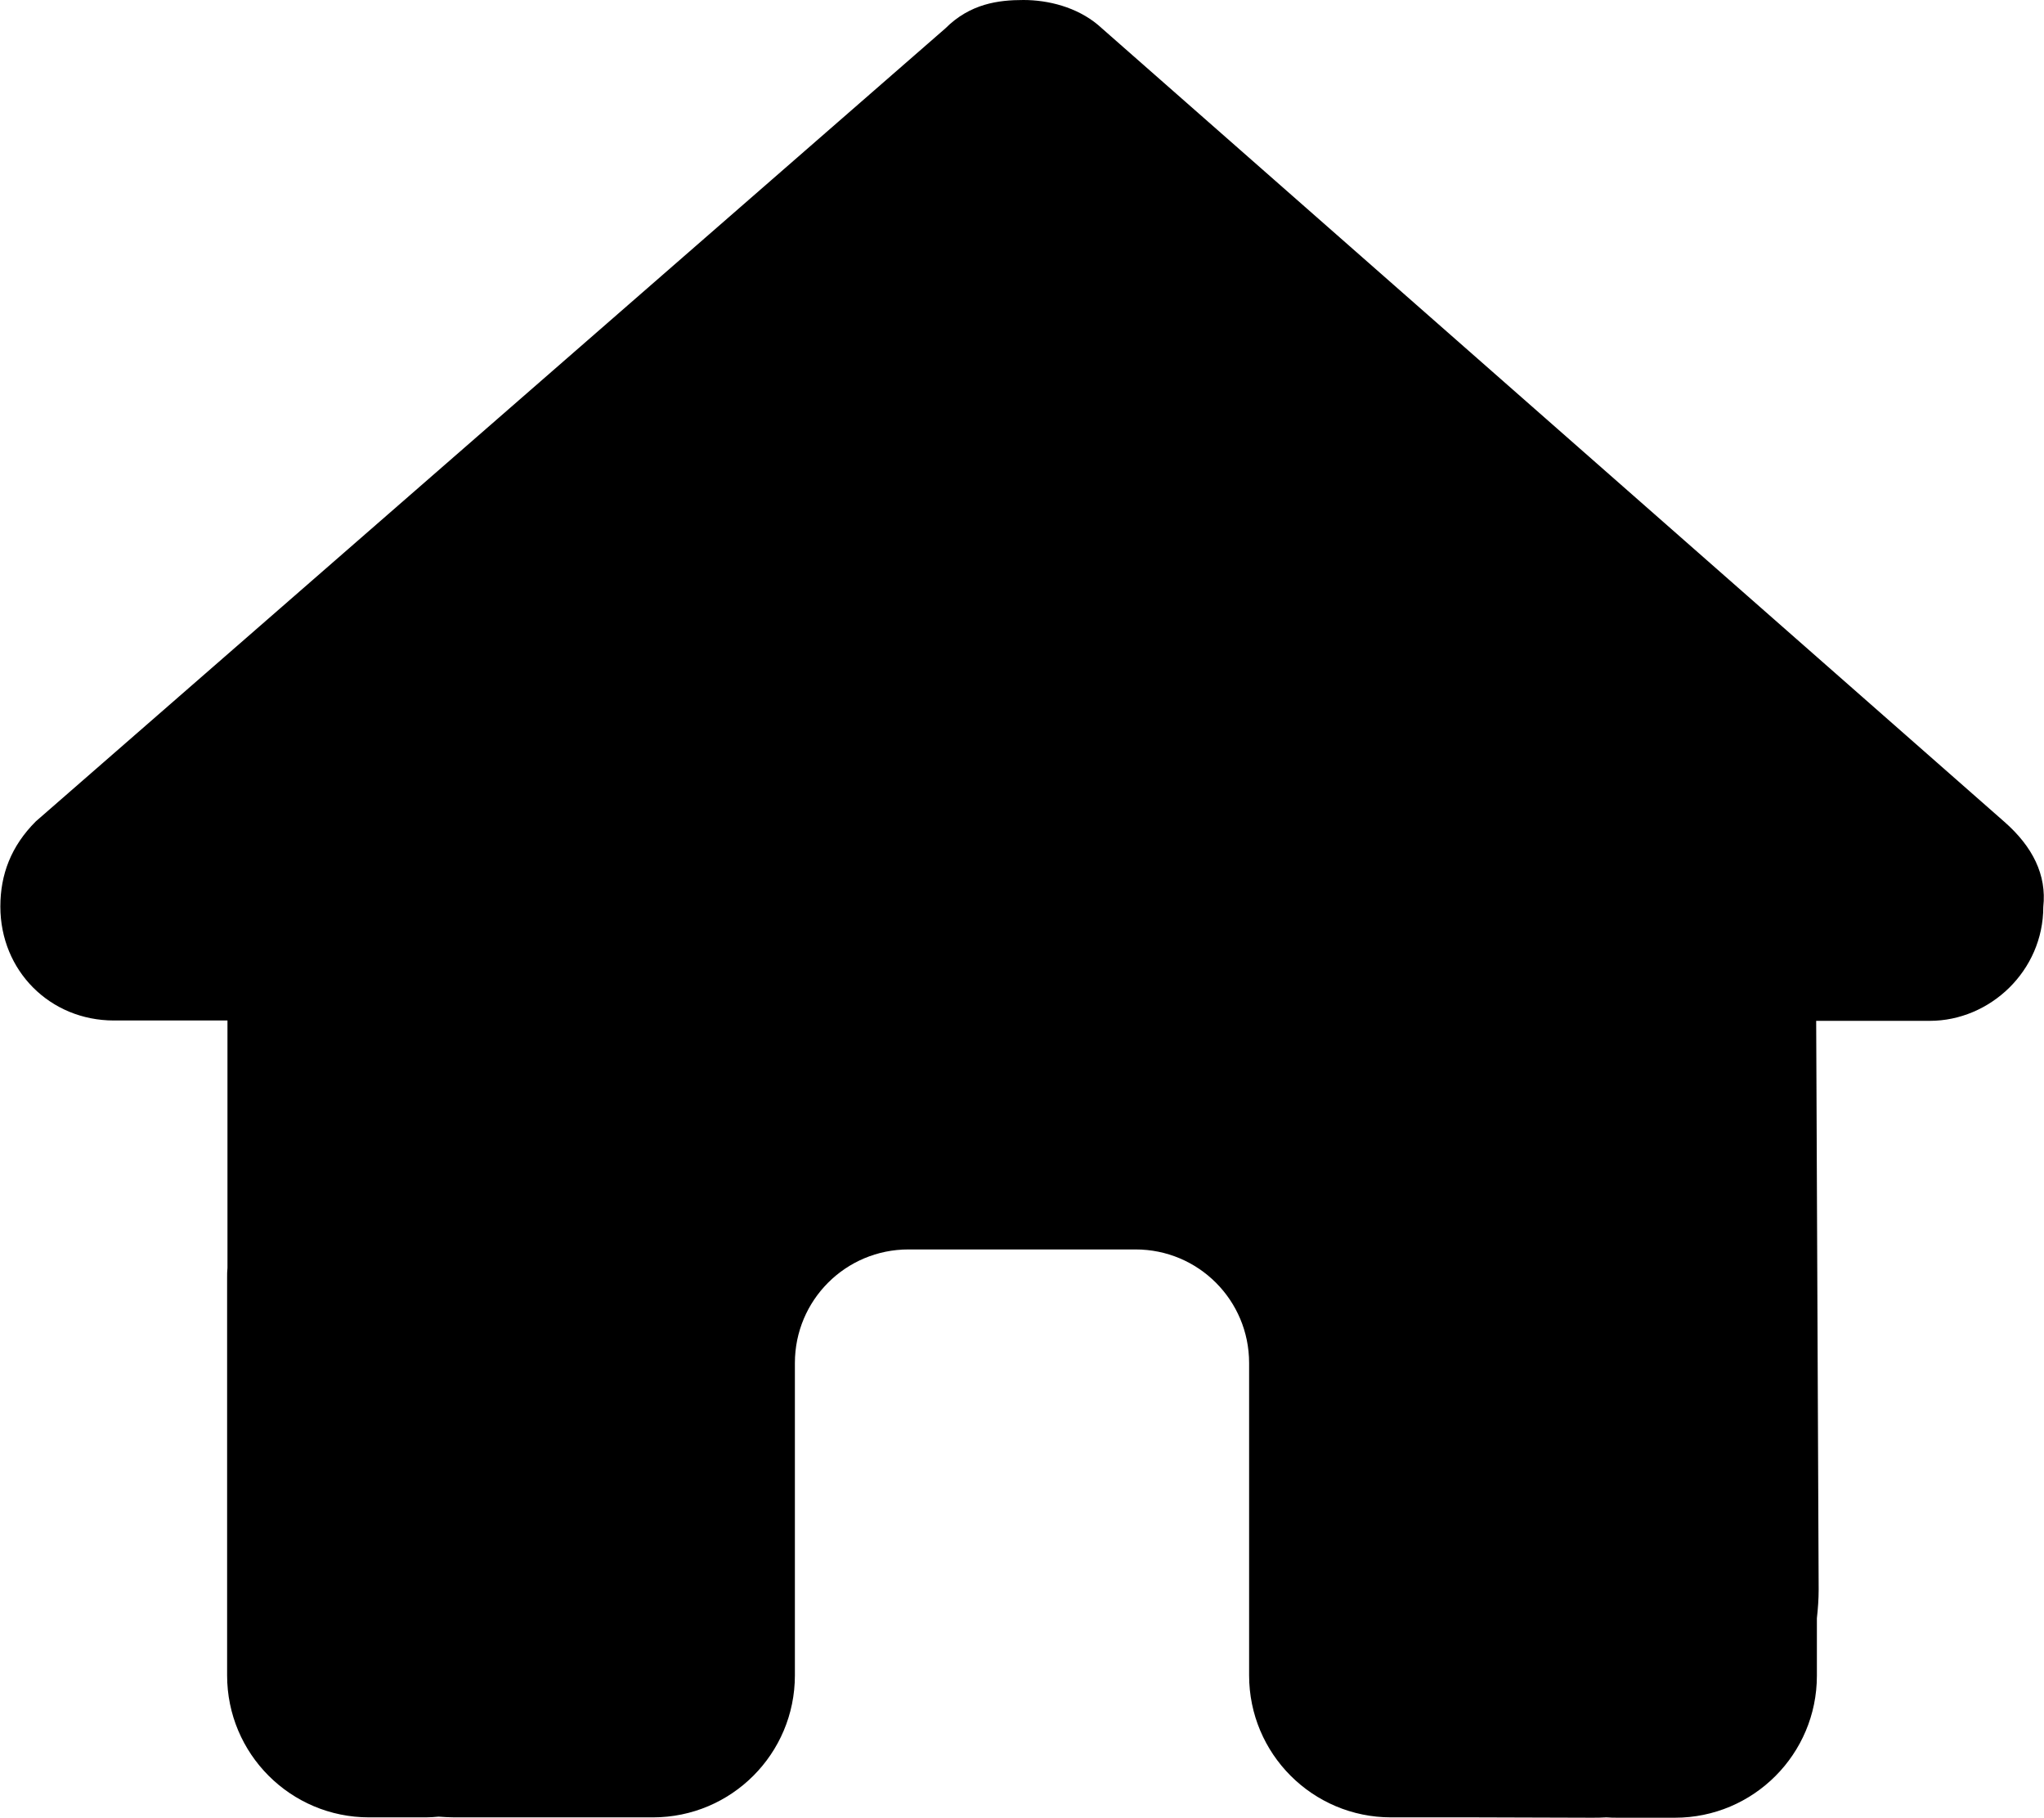
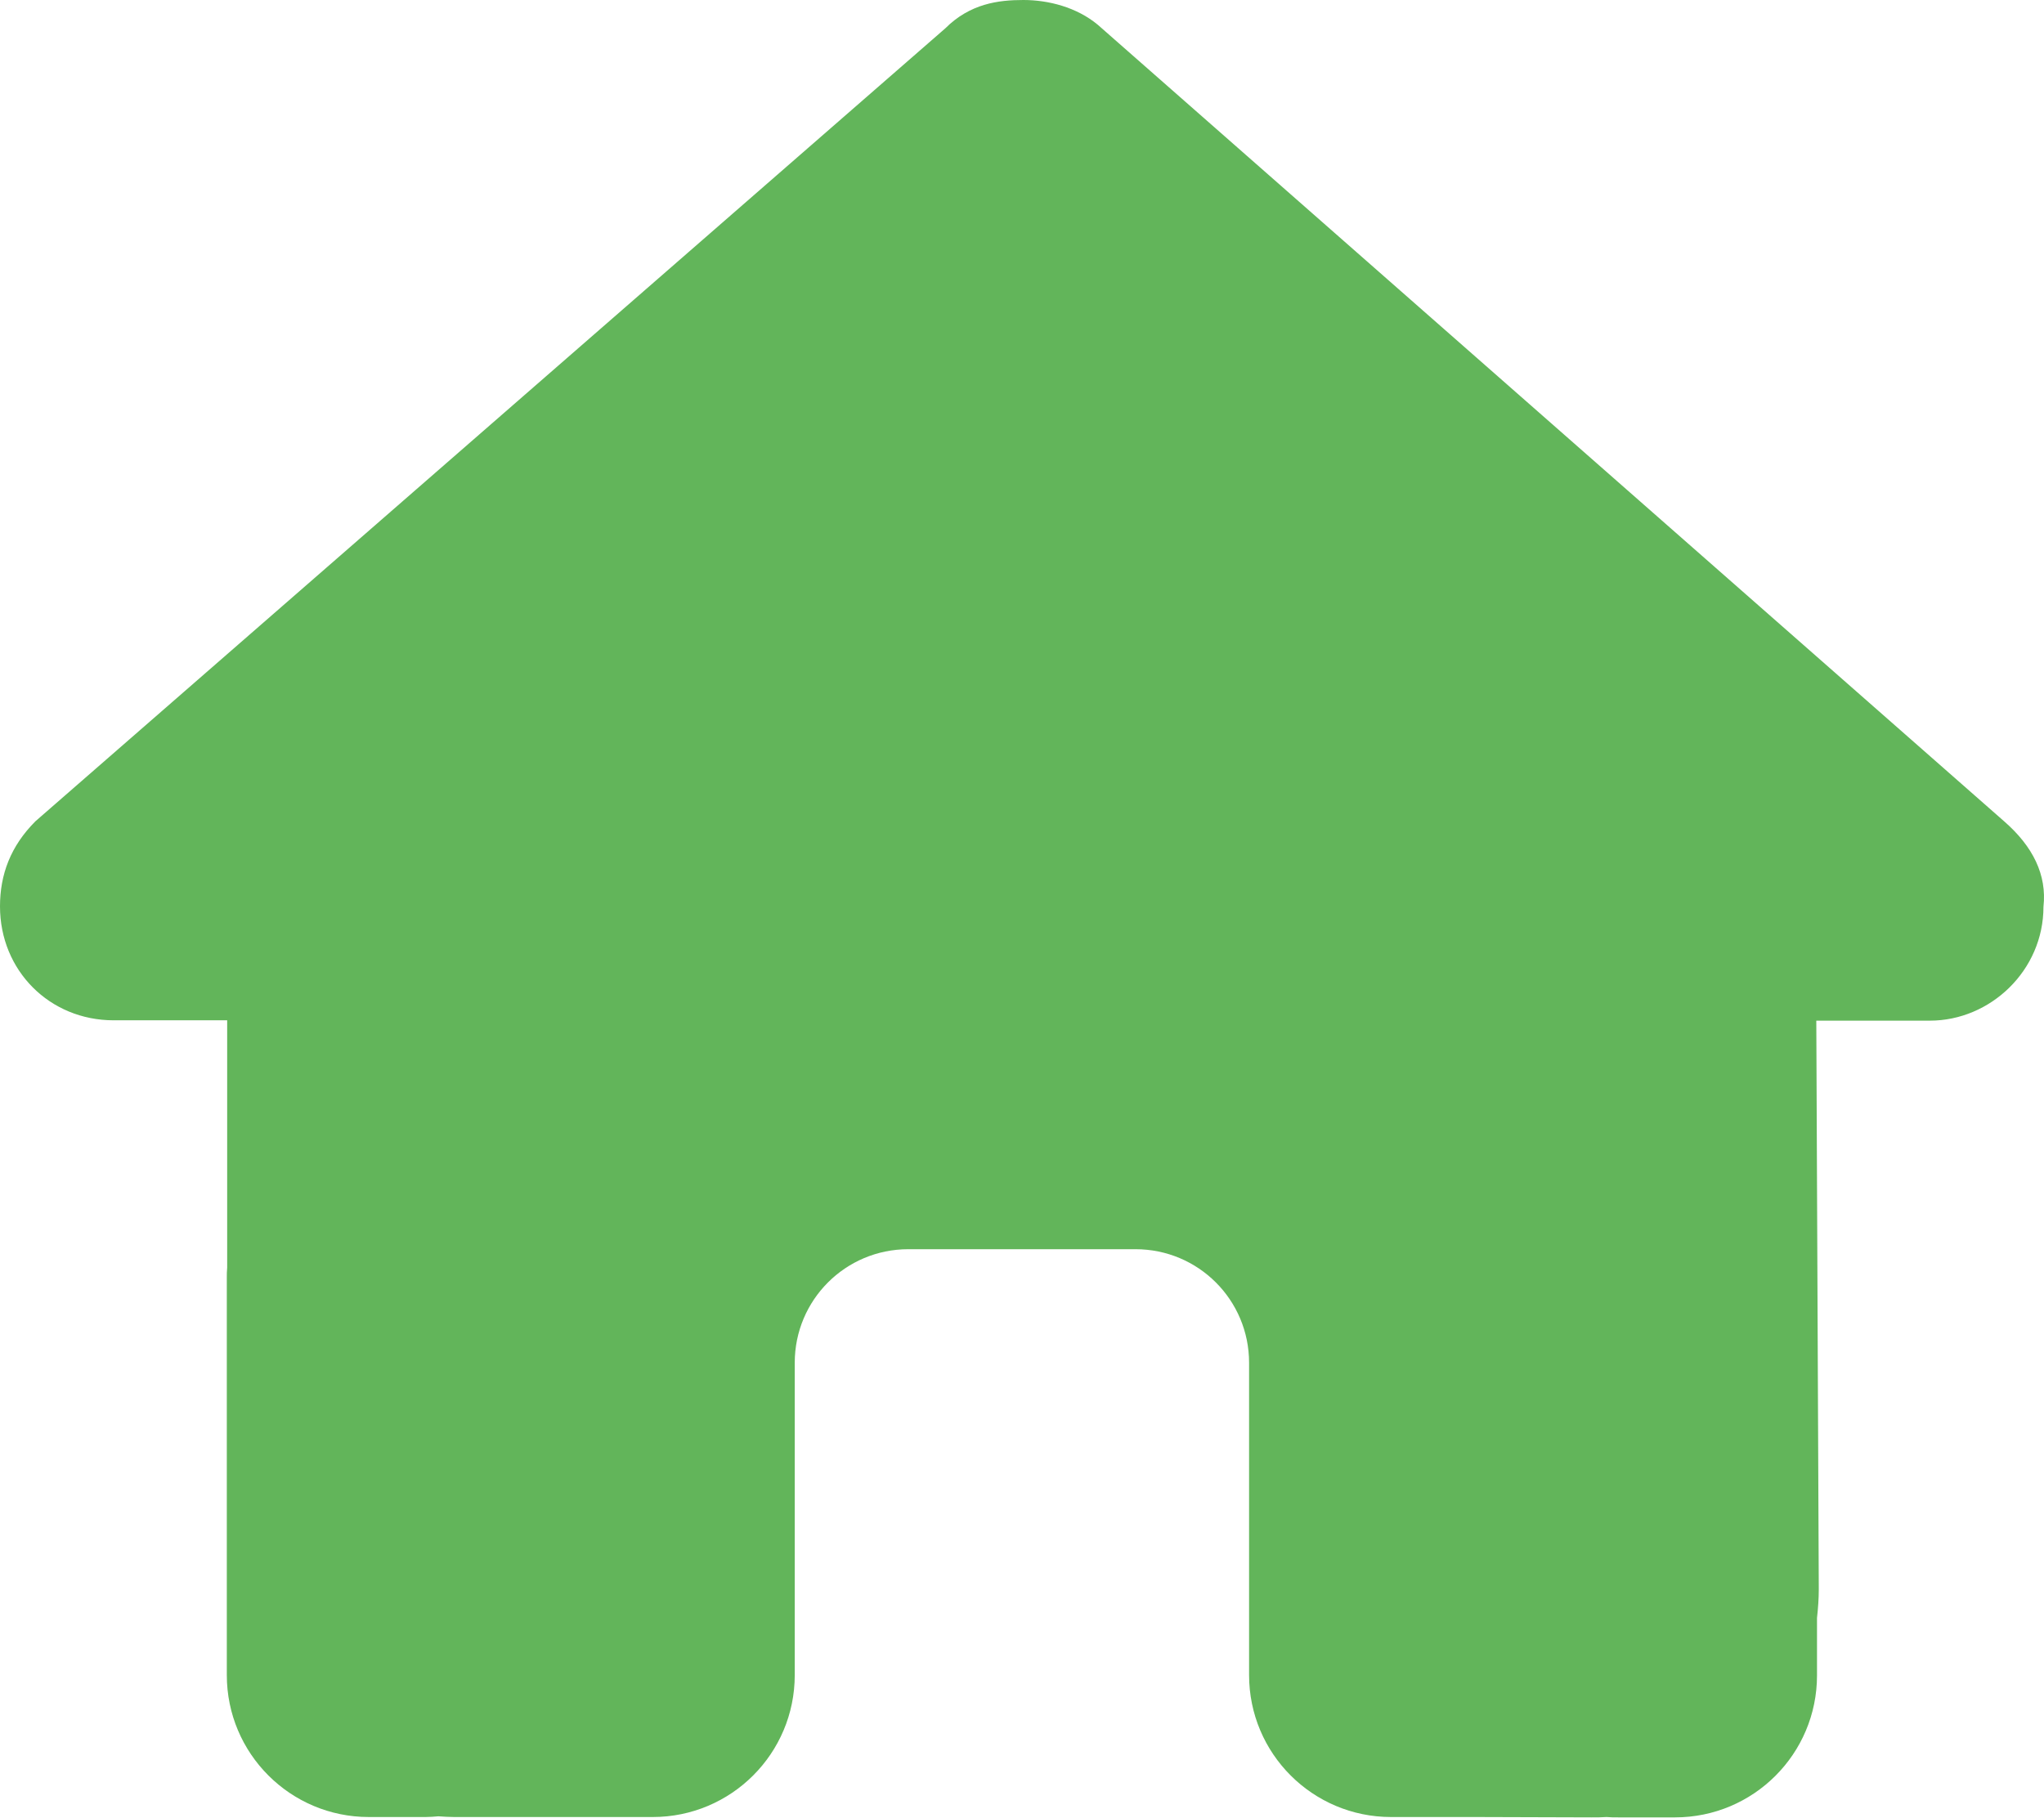
- <svg xmlns="http://www.w3.org/2000/svg" viewBox="0 0 576 512">
-   <path d="M575.8 255.5c0 18-15 32.1-32 32.1l-32 0 .7 160.2c0 2.7-.2 5.4-.5 8.1l0 16.2c0 22.1-17.9 40-40 40l-16 0c-1.1 0-2.2 0-3.3-.1c-1.4 .1-2.8 .1-4.2 .1L416 512l-24 0c-22.1 0-40-17.9-40-40l0-24 0-64c0-17.7-14.3-32-32-32l-64 0c-17.7 0-32 14.3-32 32l0 64 0 24c0 22.1-17.9 40-40 40l-24 0-31.9 0c-1.5 0-3-.1-4.5-.2c-1.2 .1-2.4 .2-3.6 .2l-16 0c-22.1 0-40-17.9-40-40l0-112c0-.9 0-1.9 .1-2.8l0-69.7-32 0c-18 0-32-14-32-32.1c0-9 3-17 10-24L266.4 8c7-7 15-8 22-8s15 2 21 7L564.8 231.5c8 7 12 15 11 24z" />
+ <svg xmlns="http://www.w3.org/2000/svg" id="Ebene_1" data-name="Ebene 1" viewBox="0 0 575.85 512.1">
+   <defs>
+     <style>
+       .cls-1 {
+         fill: #62b55a;
+         stroke-width: 0px;
+       }
+     </style>
+   </defs>
+   <path class="cls-1" d="M575.7,255.5c0,18-15,32.1-32,32.1h-32l.7,160.2c0,2.7-.2,5.4-.5,8.1v16.2c0,22.1-17.9,40-40,40h-16c-1.1,0-2.2,0-3.3-.1-1.4.1-2.8.1-4.2.1l-32.5-.1h-24c-22.1,0-40-17.9-40-40v-88c0-17.7-14.3-32-32-32h-64c-17.7,0-32,14.3-32,32v88c0,22.1-17.9,40-40,40h-55.9c-1.5,0-3-.1-4.5-.2-1.2.1-2.4.2-3.6.2h-16c-22.1,0-40-17.9-40-40v-112c0-.9,0-1.9.1-2.8v-69.7h-32c-18,0-32-14-32-32.1,0-9,3-17,10-24L266.3,8c7-7,15-8,22-8s15,2,21,7l255.4,224.5c8,7,12,15,11,24Z" />
</svg>
